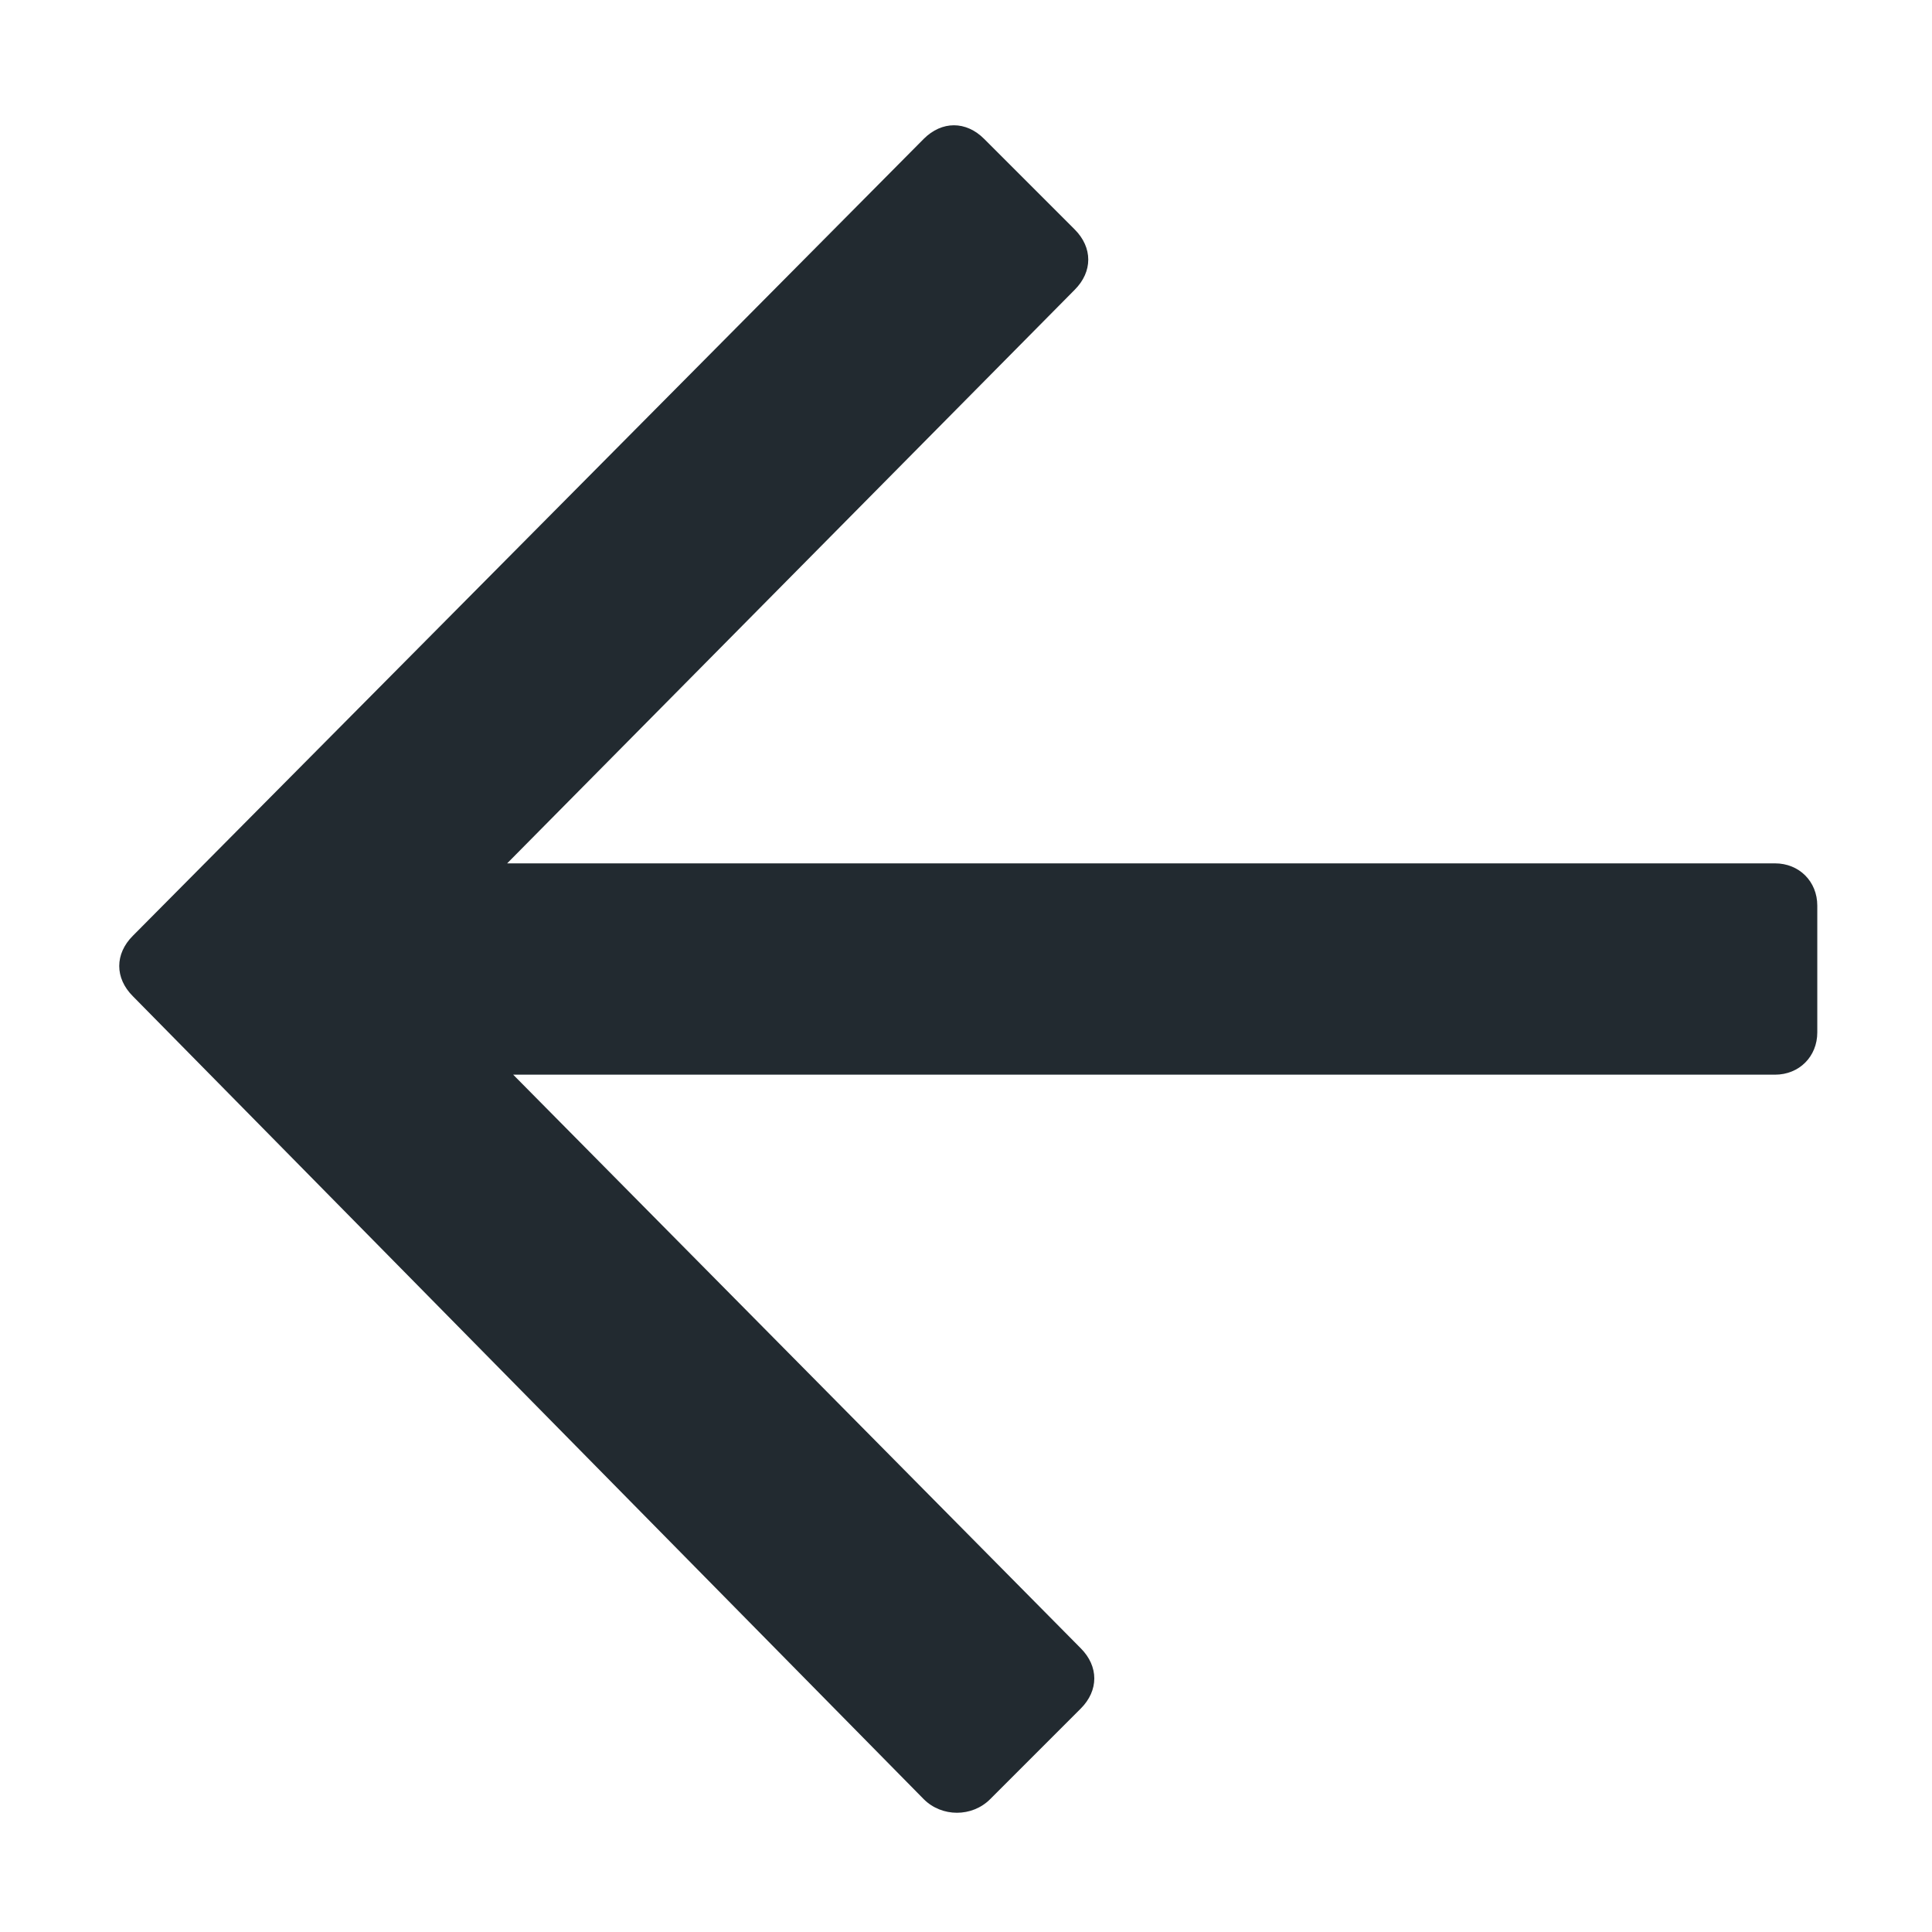
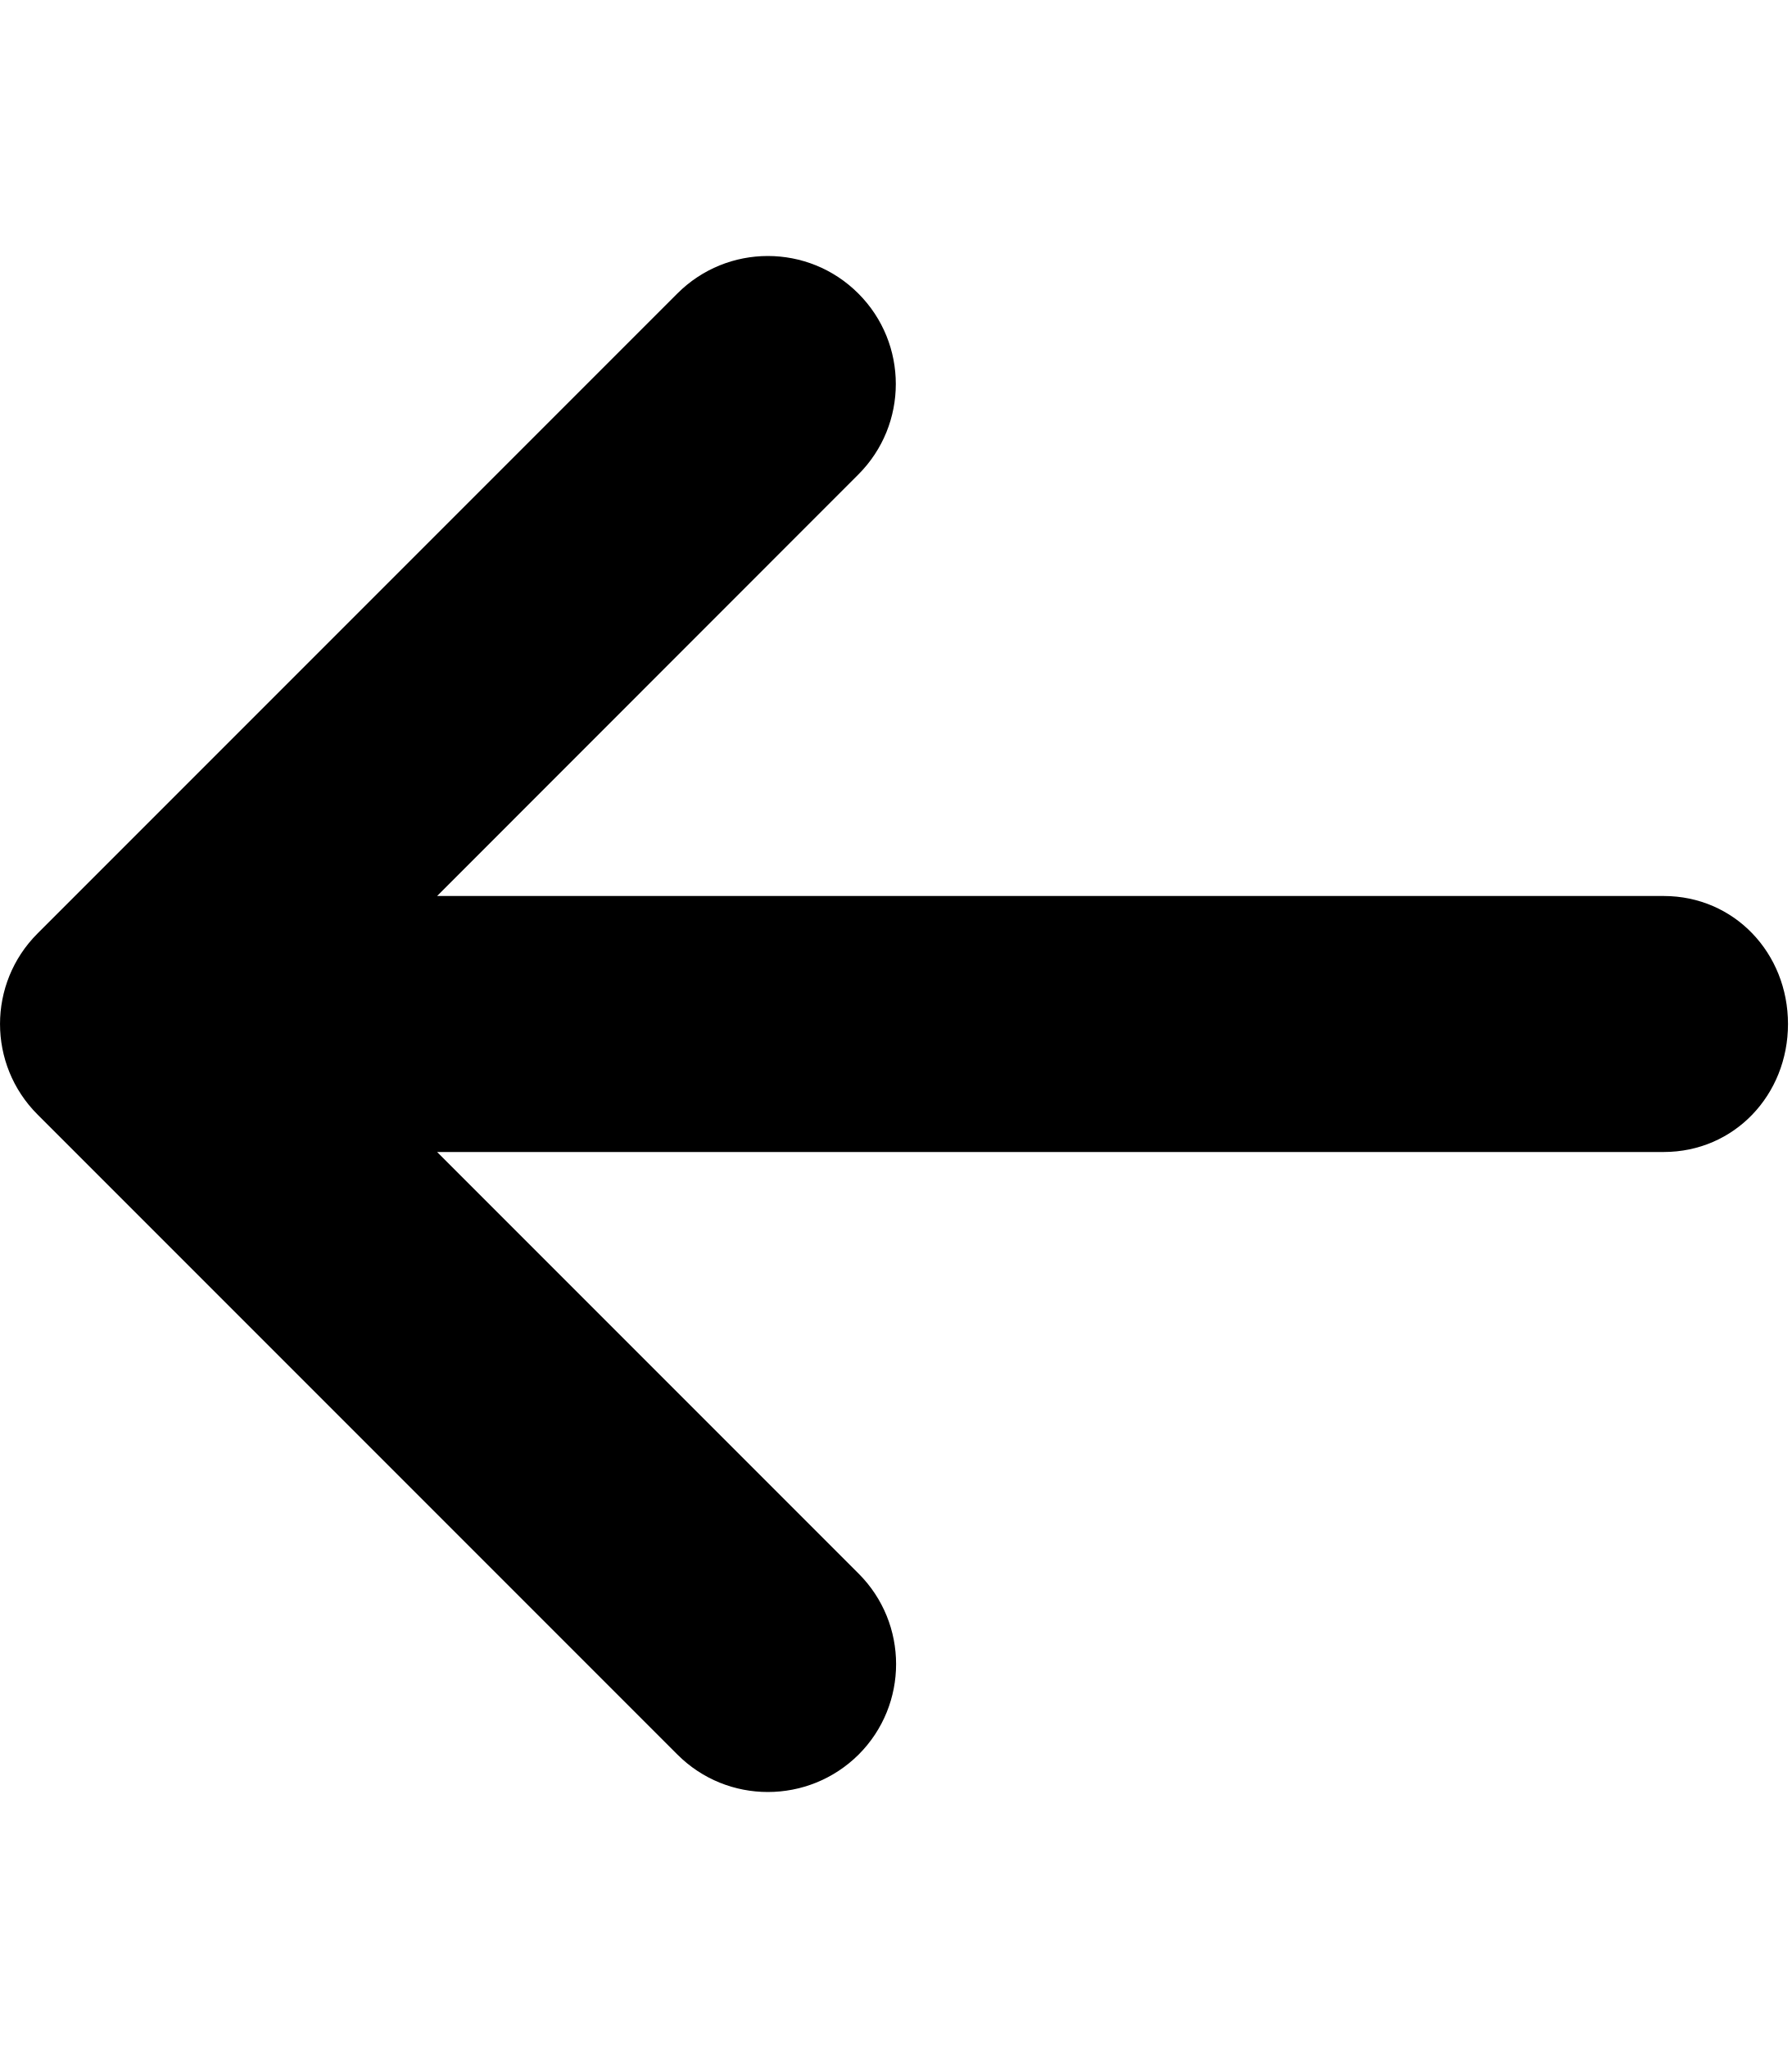
- <svg xmlns="http://www.w3.org/2000/svg" style="enable-background:new 0 0 32 32;" version="1.1" viewBox="0 0 32 32" xml:space="preserve">
-   <style type="text/css">
- 	.st0{fill:#222A30;}
- 	.st1{fill:none;stroke:#222A30;stroke-width:1.876;stroke-linejoin:round;stroke-miterlimit:10;}
- 	.st2{fill:#171715;}
- 	.st3{fill-rule:evenodd;clip-rule:evenodd;fill:#222A30;}
- </style>
-   <g id="Layer_1" />
-   <g id="icons">
-     <path class="st0" d="M16.4,29.8l1.5-1.5c0.3-0.3,0.3-0.7,0-1l-9.4-9.5h20.9c0.4,0,0.7-0.3,0.7-0.7v-2.1   c0-0.4-0.3-0.7-0.7-0.7H8.4l9.4-9.5c0.3-0.3,0.3-0.7,0-1l-1.5-1.5c-0.3-0.3-0.7-0.3-1,0L2.2,15.5c-0.3,0.3-0.3,0.7,0,1l13.1,13.3   C15.6,30.1,16.1,30.1,16.4,29.8z" id="backward_1_" />
-   </g>
+ <svg xmlns="http://www.w3.org/2000/svg" viewBox="0 0 448 512">
+   <path d="M447.1 256C447.1 273.7 433.7 288 416 288H109.3l105.4 105.4c12.5 12.5 12.5 32.75 0 45.25C208.4 444.9 200.2 448 192 448s-16.38-3.125-22.62-9.375l-160-160c-12.5-12.5-12.5-32.75 0-45.25l160-160c12.5-12.5 32.75-12.5 45.25 0s12.5 32.75 0 45.25L109.3 224H416C433.7 224 447.1 238.3 447.1 256z" />
</svg>
